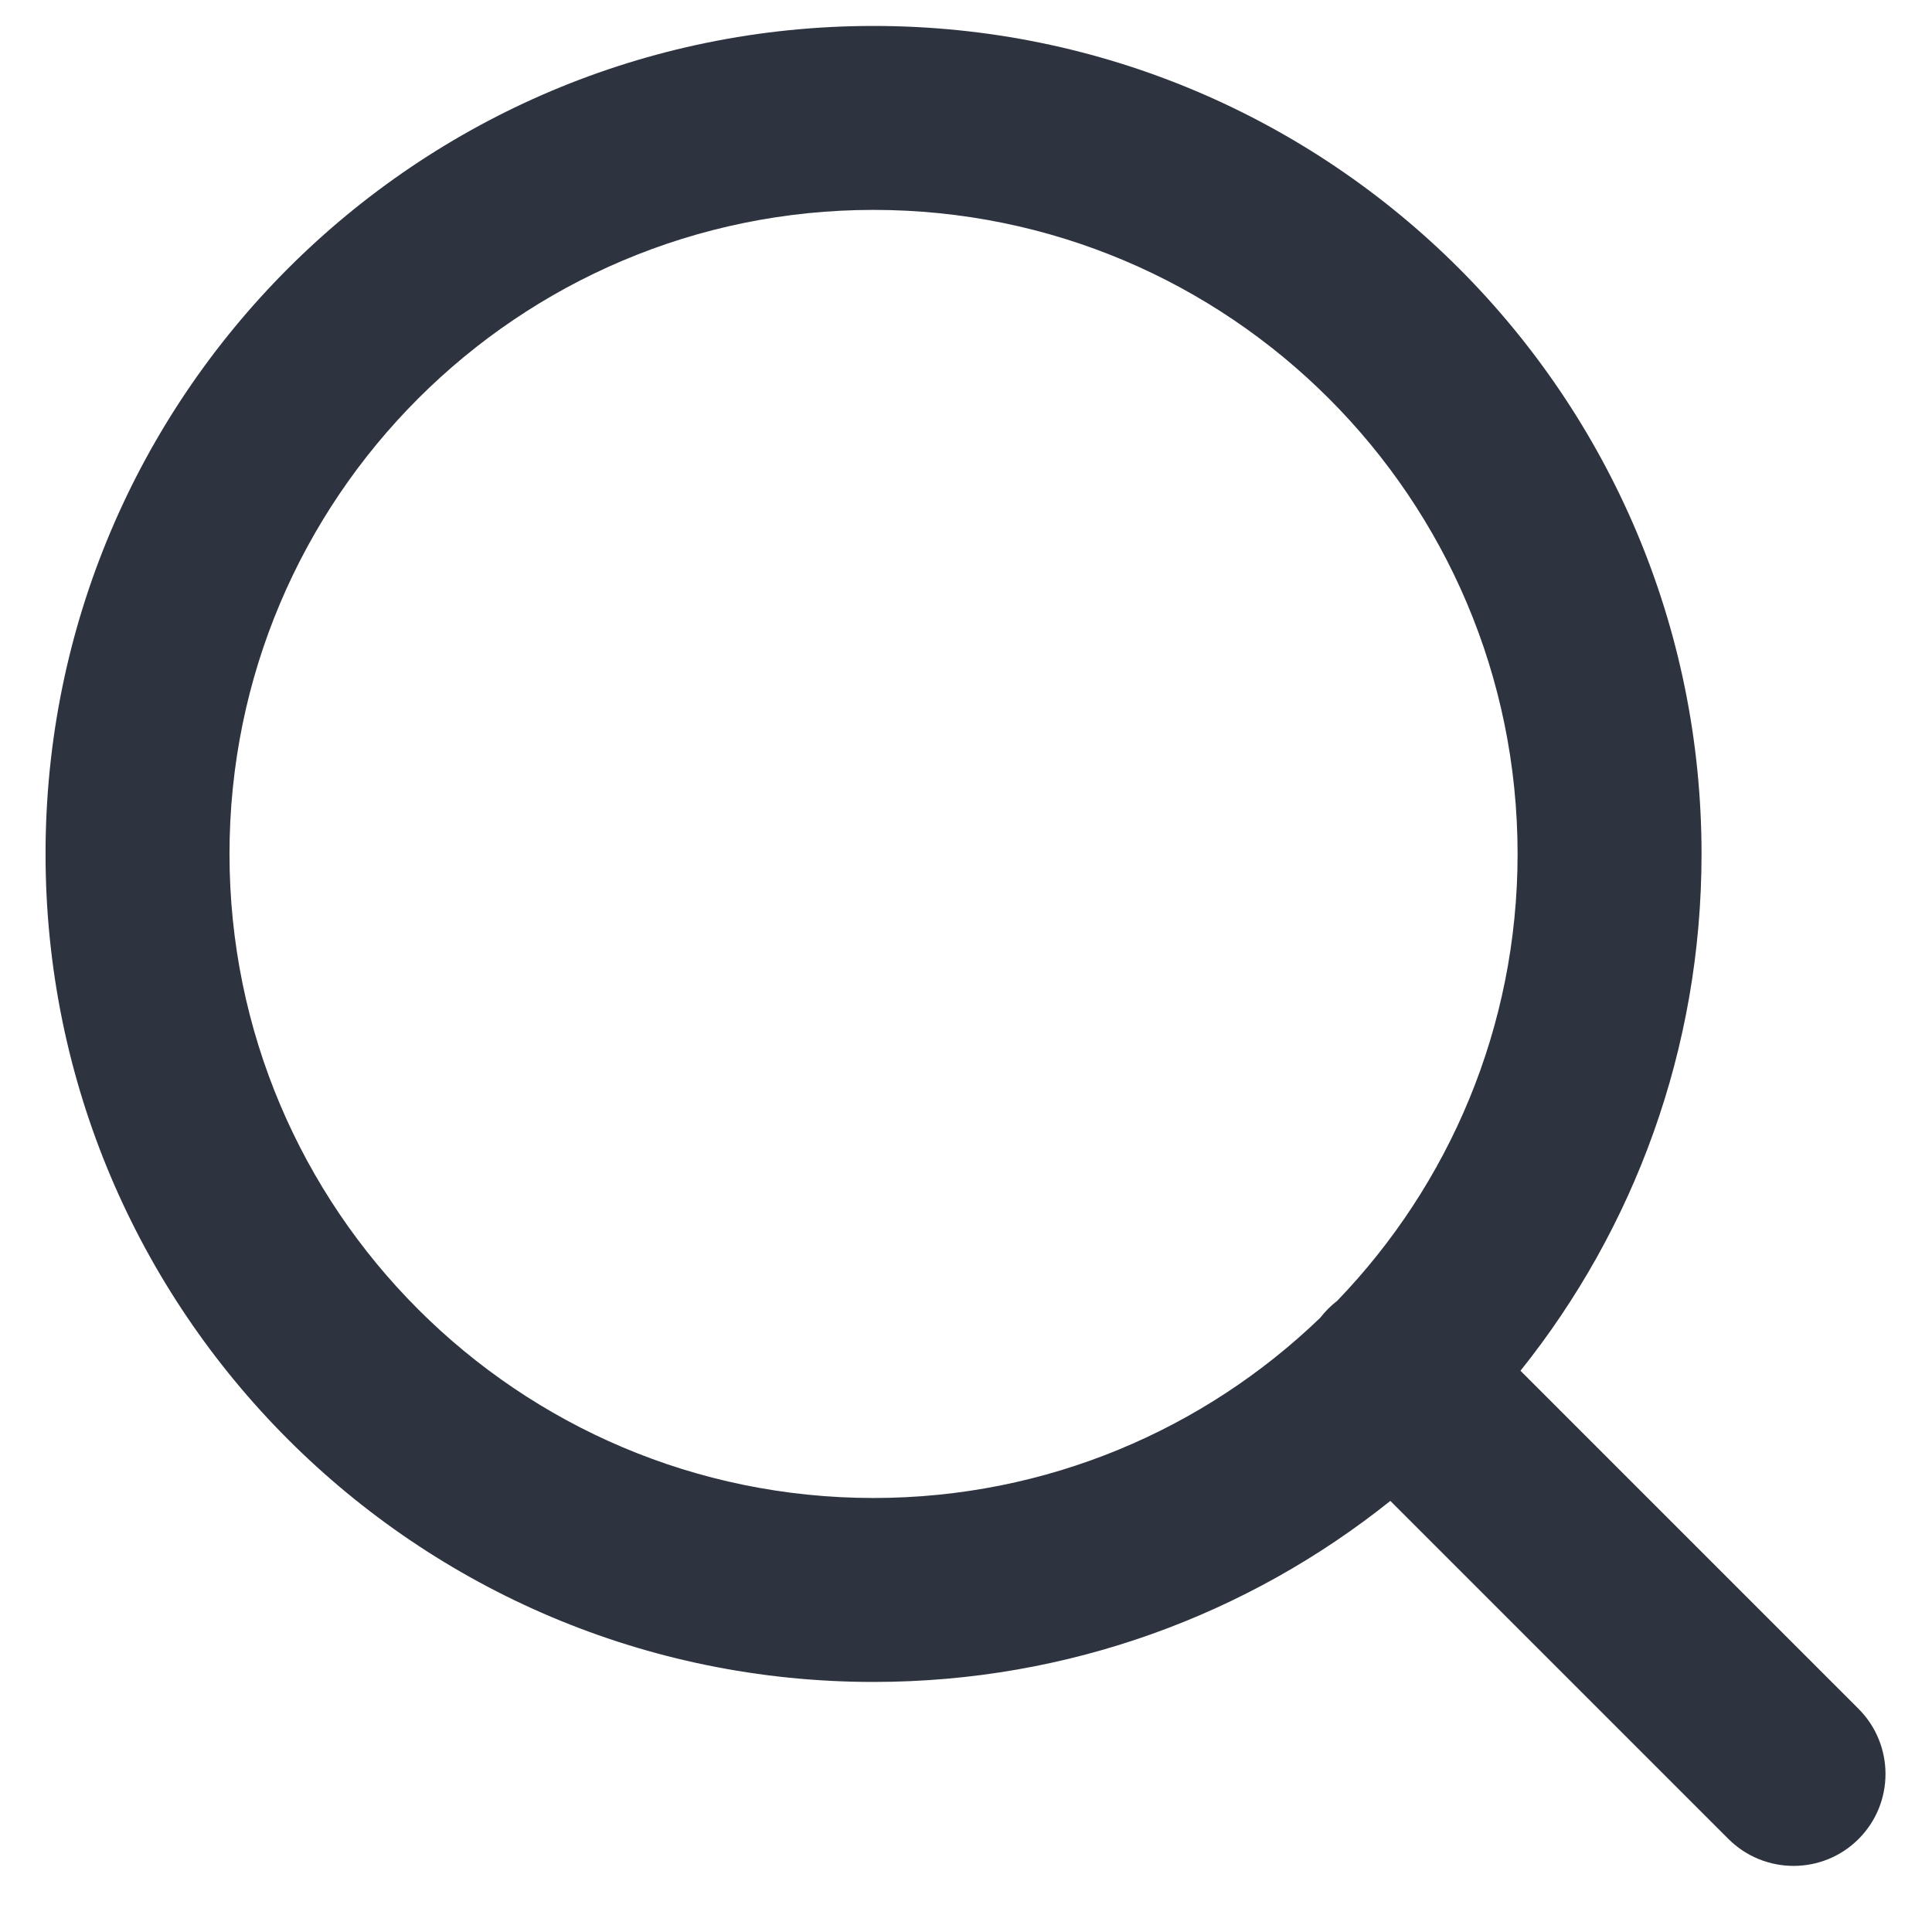
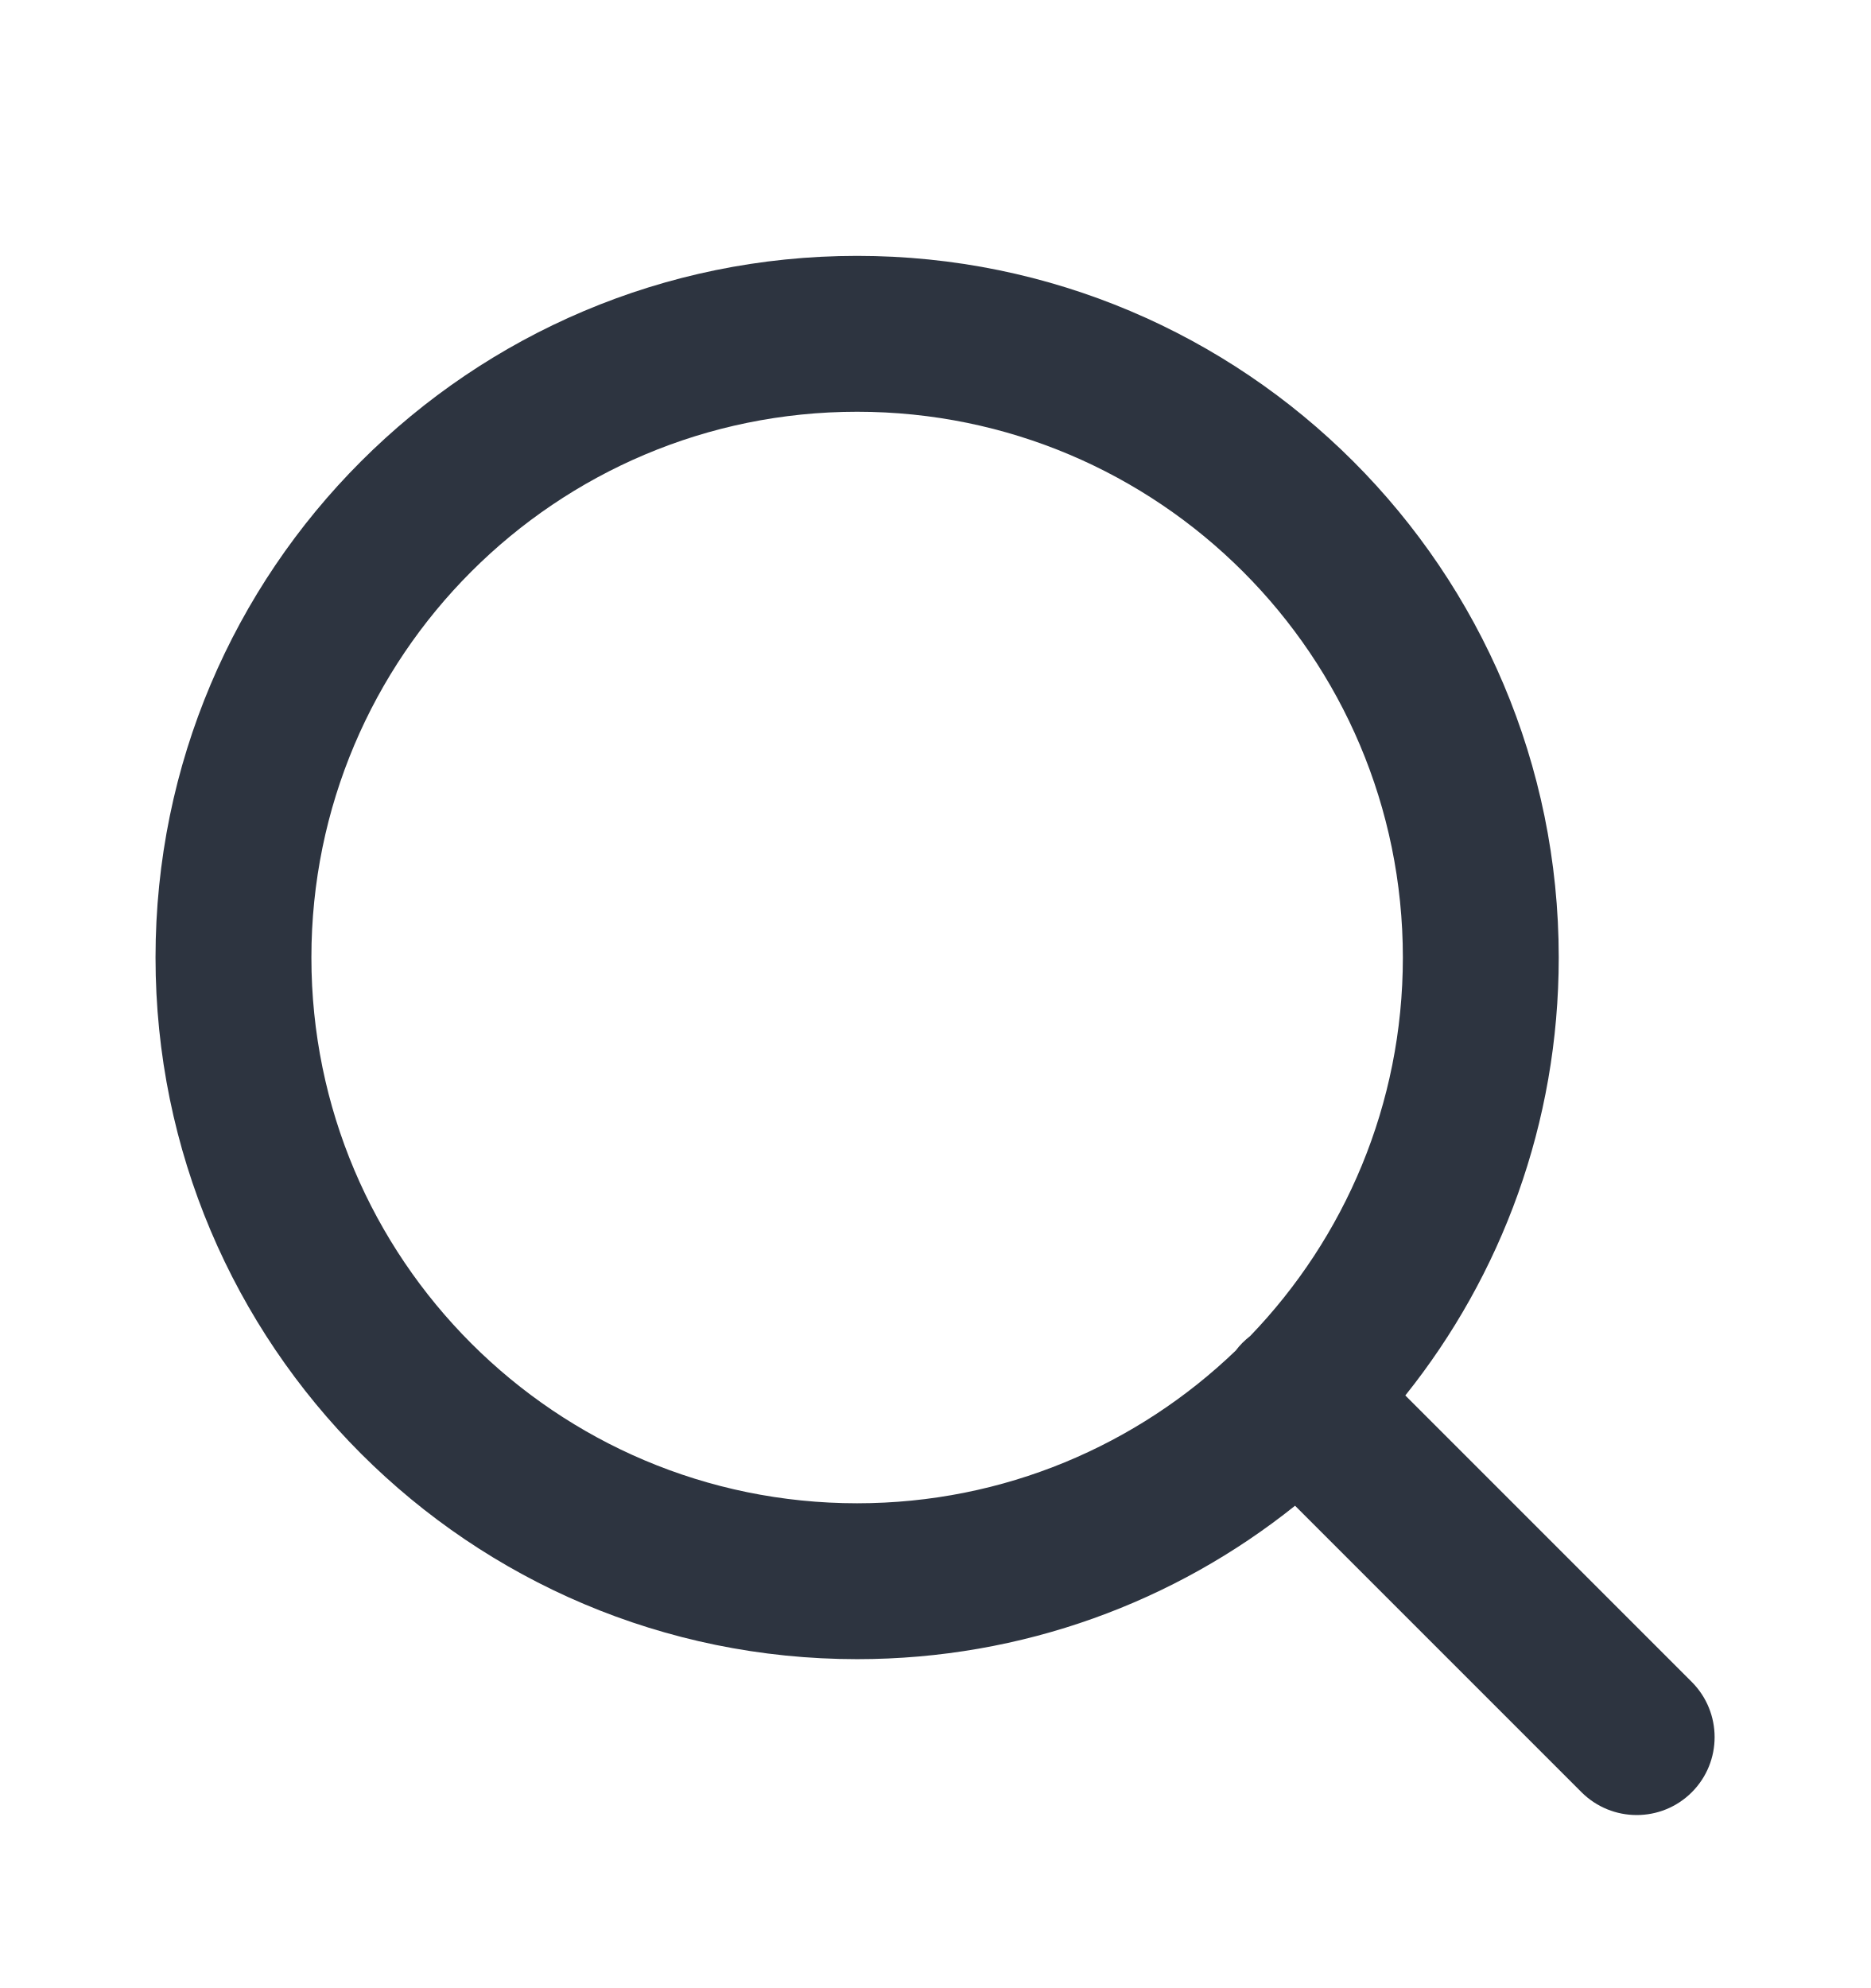
- <svg xmlns="http://www.w3.org/2000/svg" width="14" height="14" viewBox="0 0 14 14" fill="none">
-   <path fill-rule="evenodd" clip-rule="evenodd" d="M1.663 6.188C1.663 3.611 3.753 1.521 6.33 1.521C8.907 1.521 10.997 3.611 10.997 6.188C10.997 7.445 10.499 8.586 9.691 9.425C9.668 9.443 9.646 9.462 9.625 9.483C9.604 9.504 9.585 9.526 9.567 9.549C8.728 10.357 7.587 10.855 6.33 10.855C3.753 10.855 1.663 8.765 1.663 6.188ZM10.075 10.876C9.049 11.697 7.747 12.188 6.33 12.188C3.016 12.188 0.33 9.502 0.33 6.188C0.33 2.874 3.016 0.188 6.33 0.188C9.644 0.188 12.33 2.874 12.33 6.188C12.33 7.605 11.839 8.907 11.018 9.933L13.468 12.383C13.728 12.644 13.728 13.066 13.468 13.326C13.208 13.586 12.786 13.586 12.525 13.326L10.075 10.876Z" fill="#2D3440" />
+ <svg xmlns="http://www.w3.org/2000/svg" width="16" height="17" viewBox="0 0 16 17" fill="none">
+   <path fill-rule="evenodd" clip-rule="evenodd" d="M2.663 8.188C2.663 5.611 4.753 3.521 7.33 3.521C9.907 3.521 11.997 5.611 11.997 8.188C11.997 9.445 11.499 10.586 10.691 11.425C10.668 11.443 10.646 11.462 10.625 11.483C10.604 11.504 10.585 11.526 10.568 11.549C9.728 12.357 8.587 12.855 7.33 12.855C4.753 12.855 2.663 10.765 2.663 8.188ZM11.075 12.876C10.049 13.697 8.747 14.188 7.33 14.188C4.016 14.188 1.33 11.502 1.33 8.188C1.33 4.874 4.016 2.188 7.33 2.188C10.644 2.188 13.33 4.874 13.33 8.188C13.33 9.605 12.839 10.907 12.018 11.933L14.468 14.383C14.728 14.644 14.728 15.066 14.468 15.326C14.208 15.586 13.786 15.586 13.525 15.326L11.075 12.876Z" fill="#2D3440" />
</svg>
